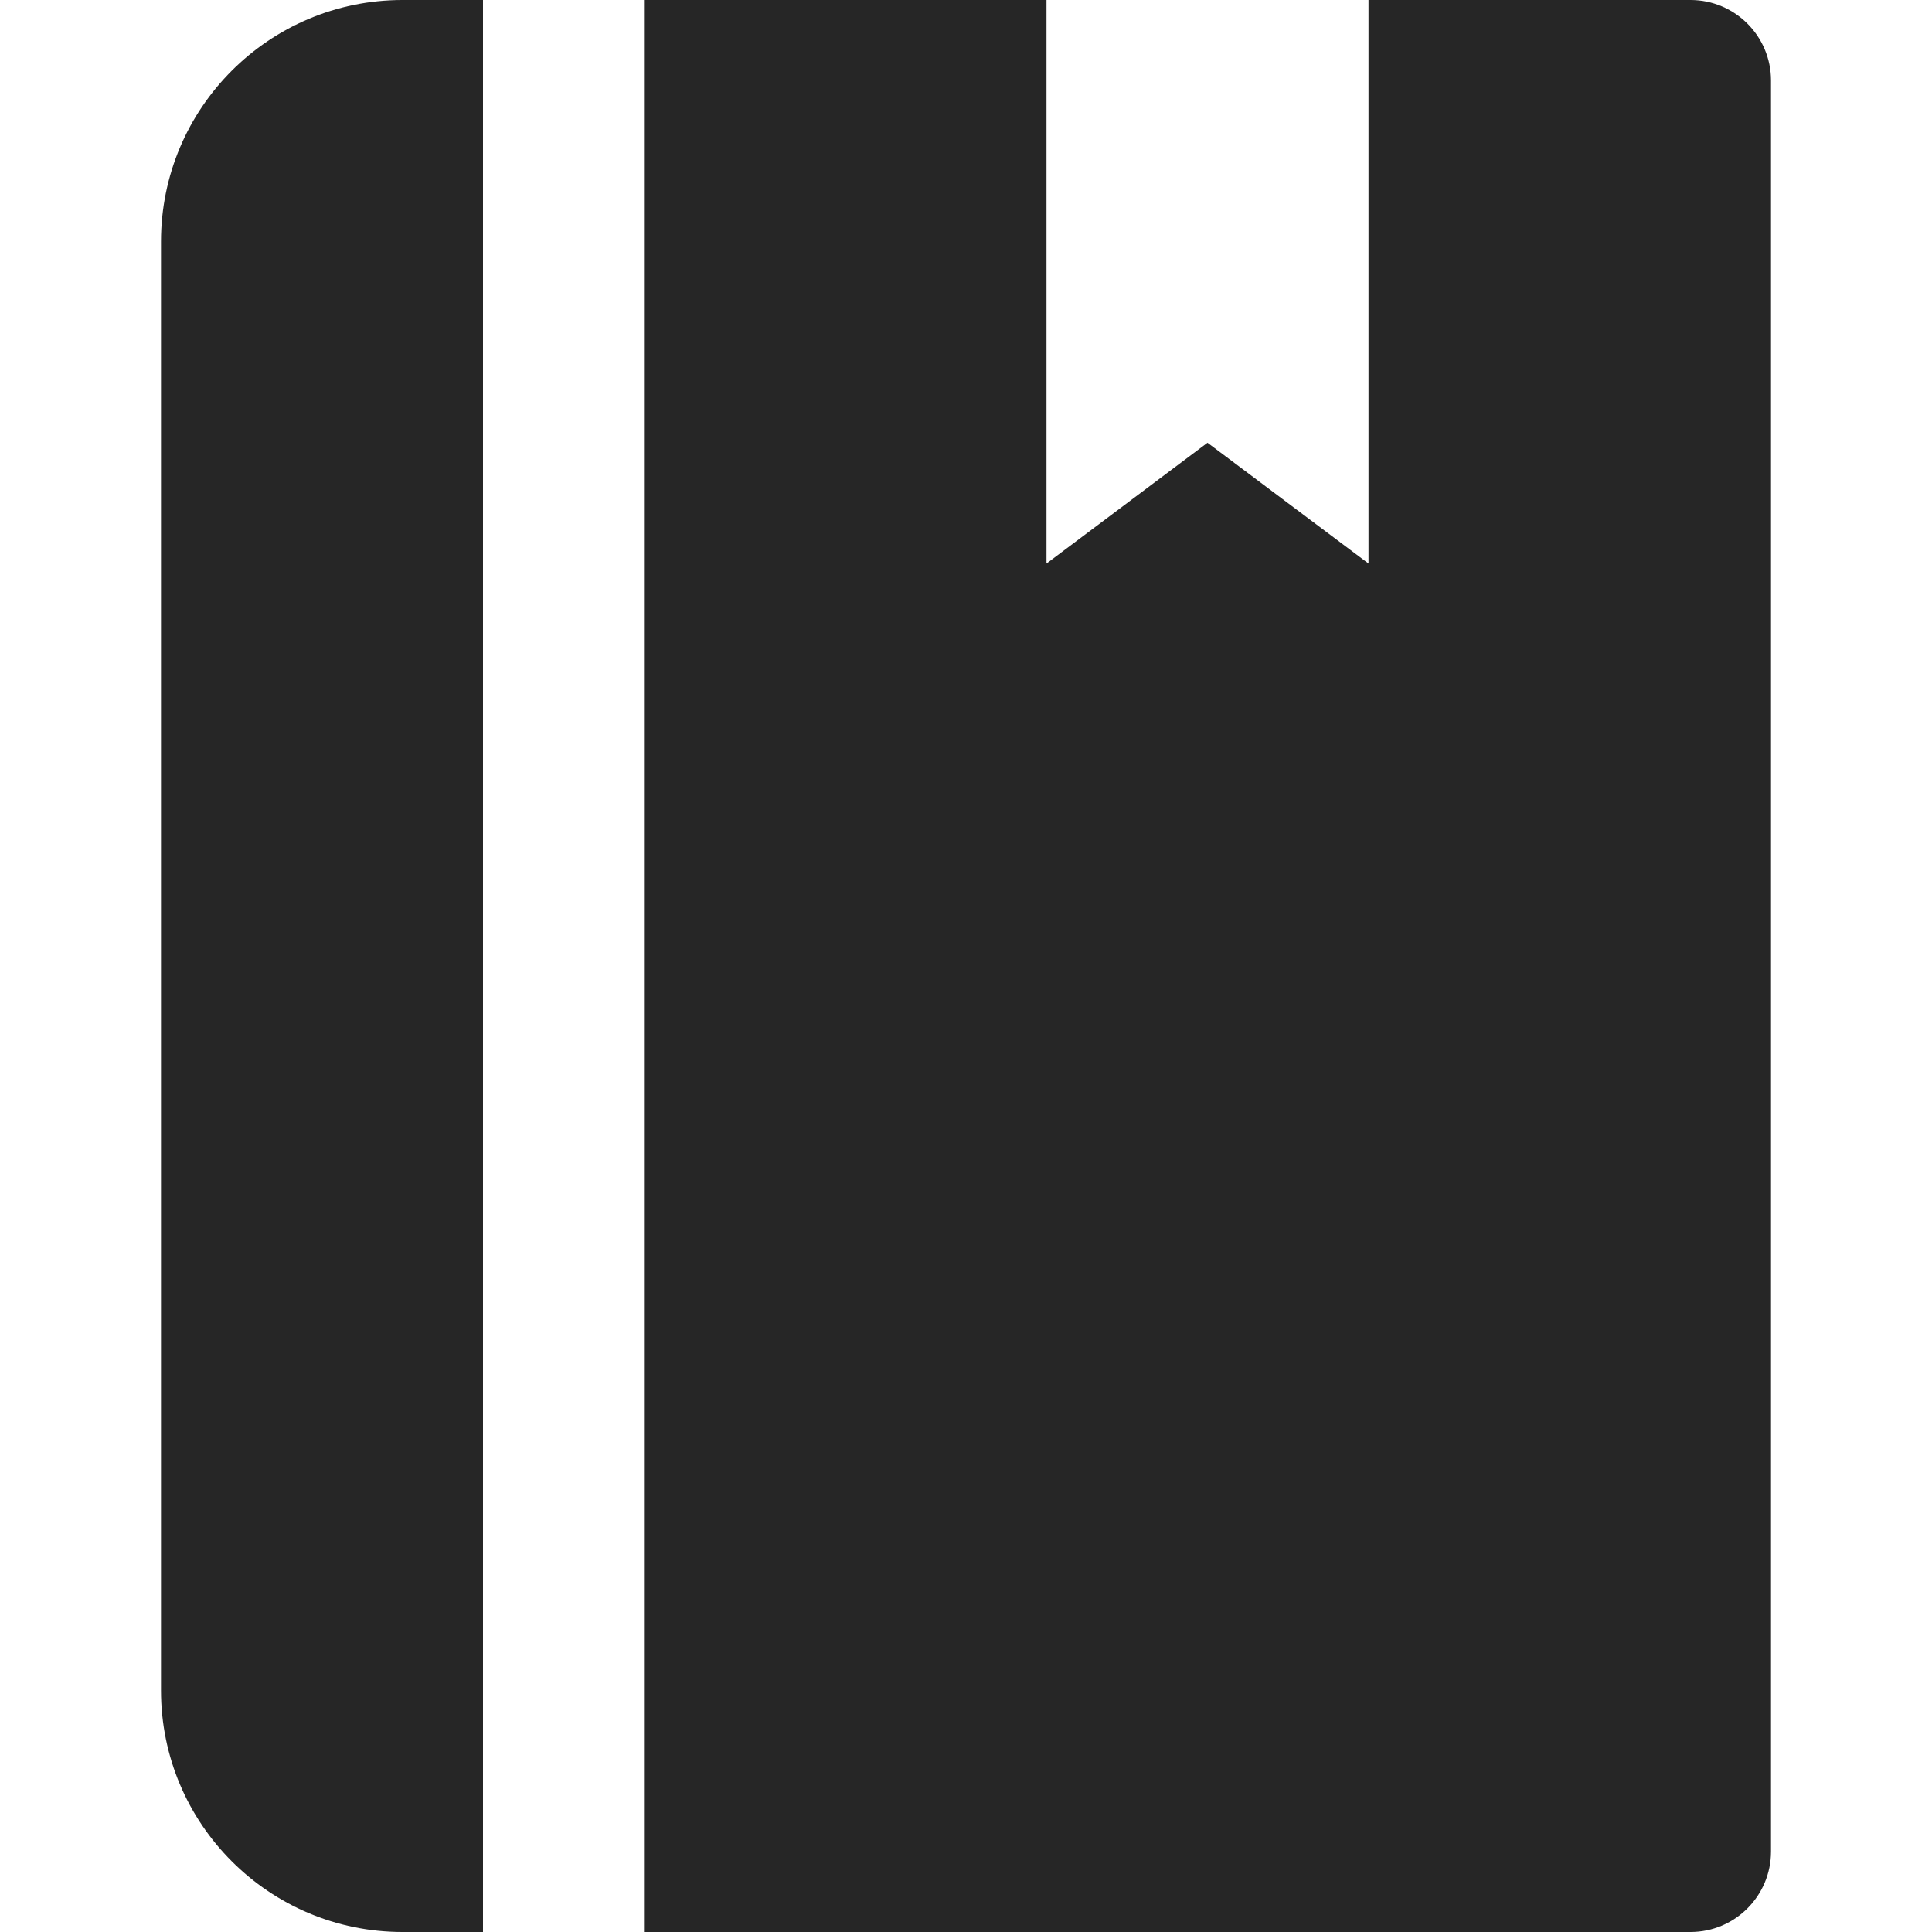
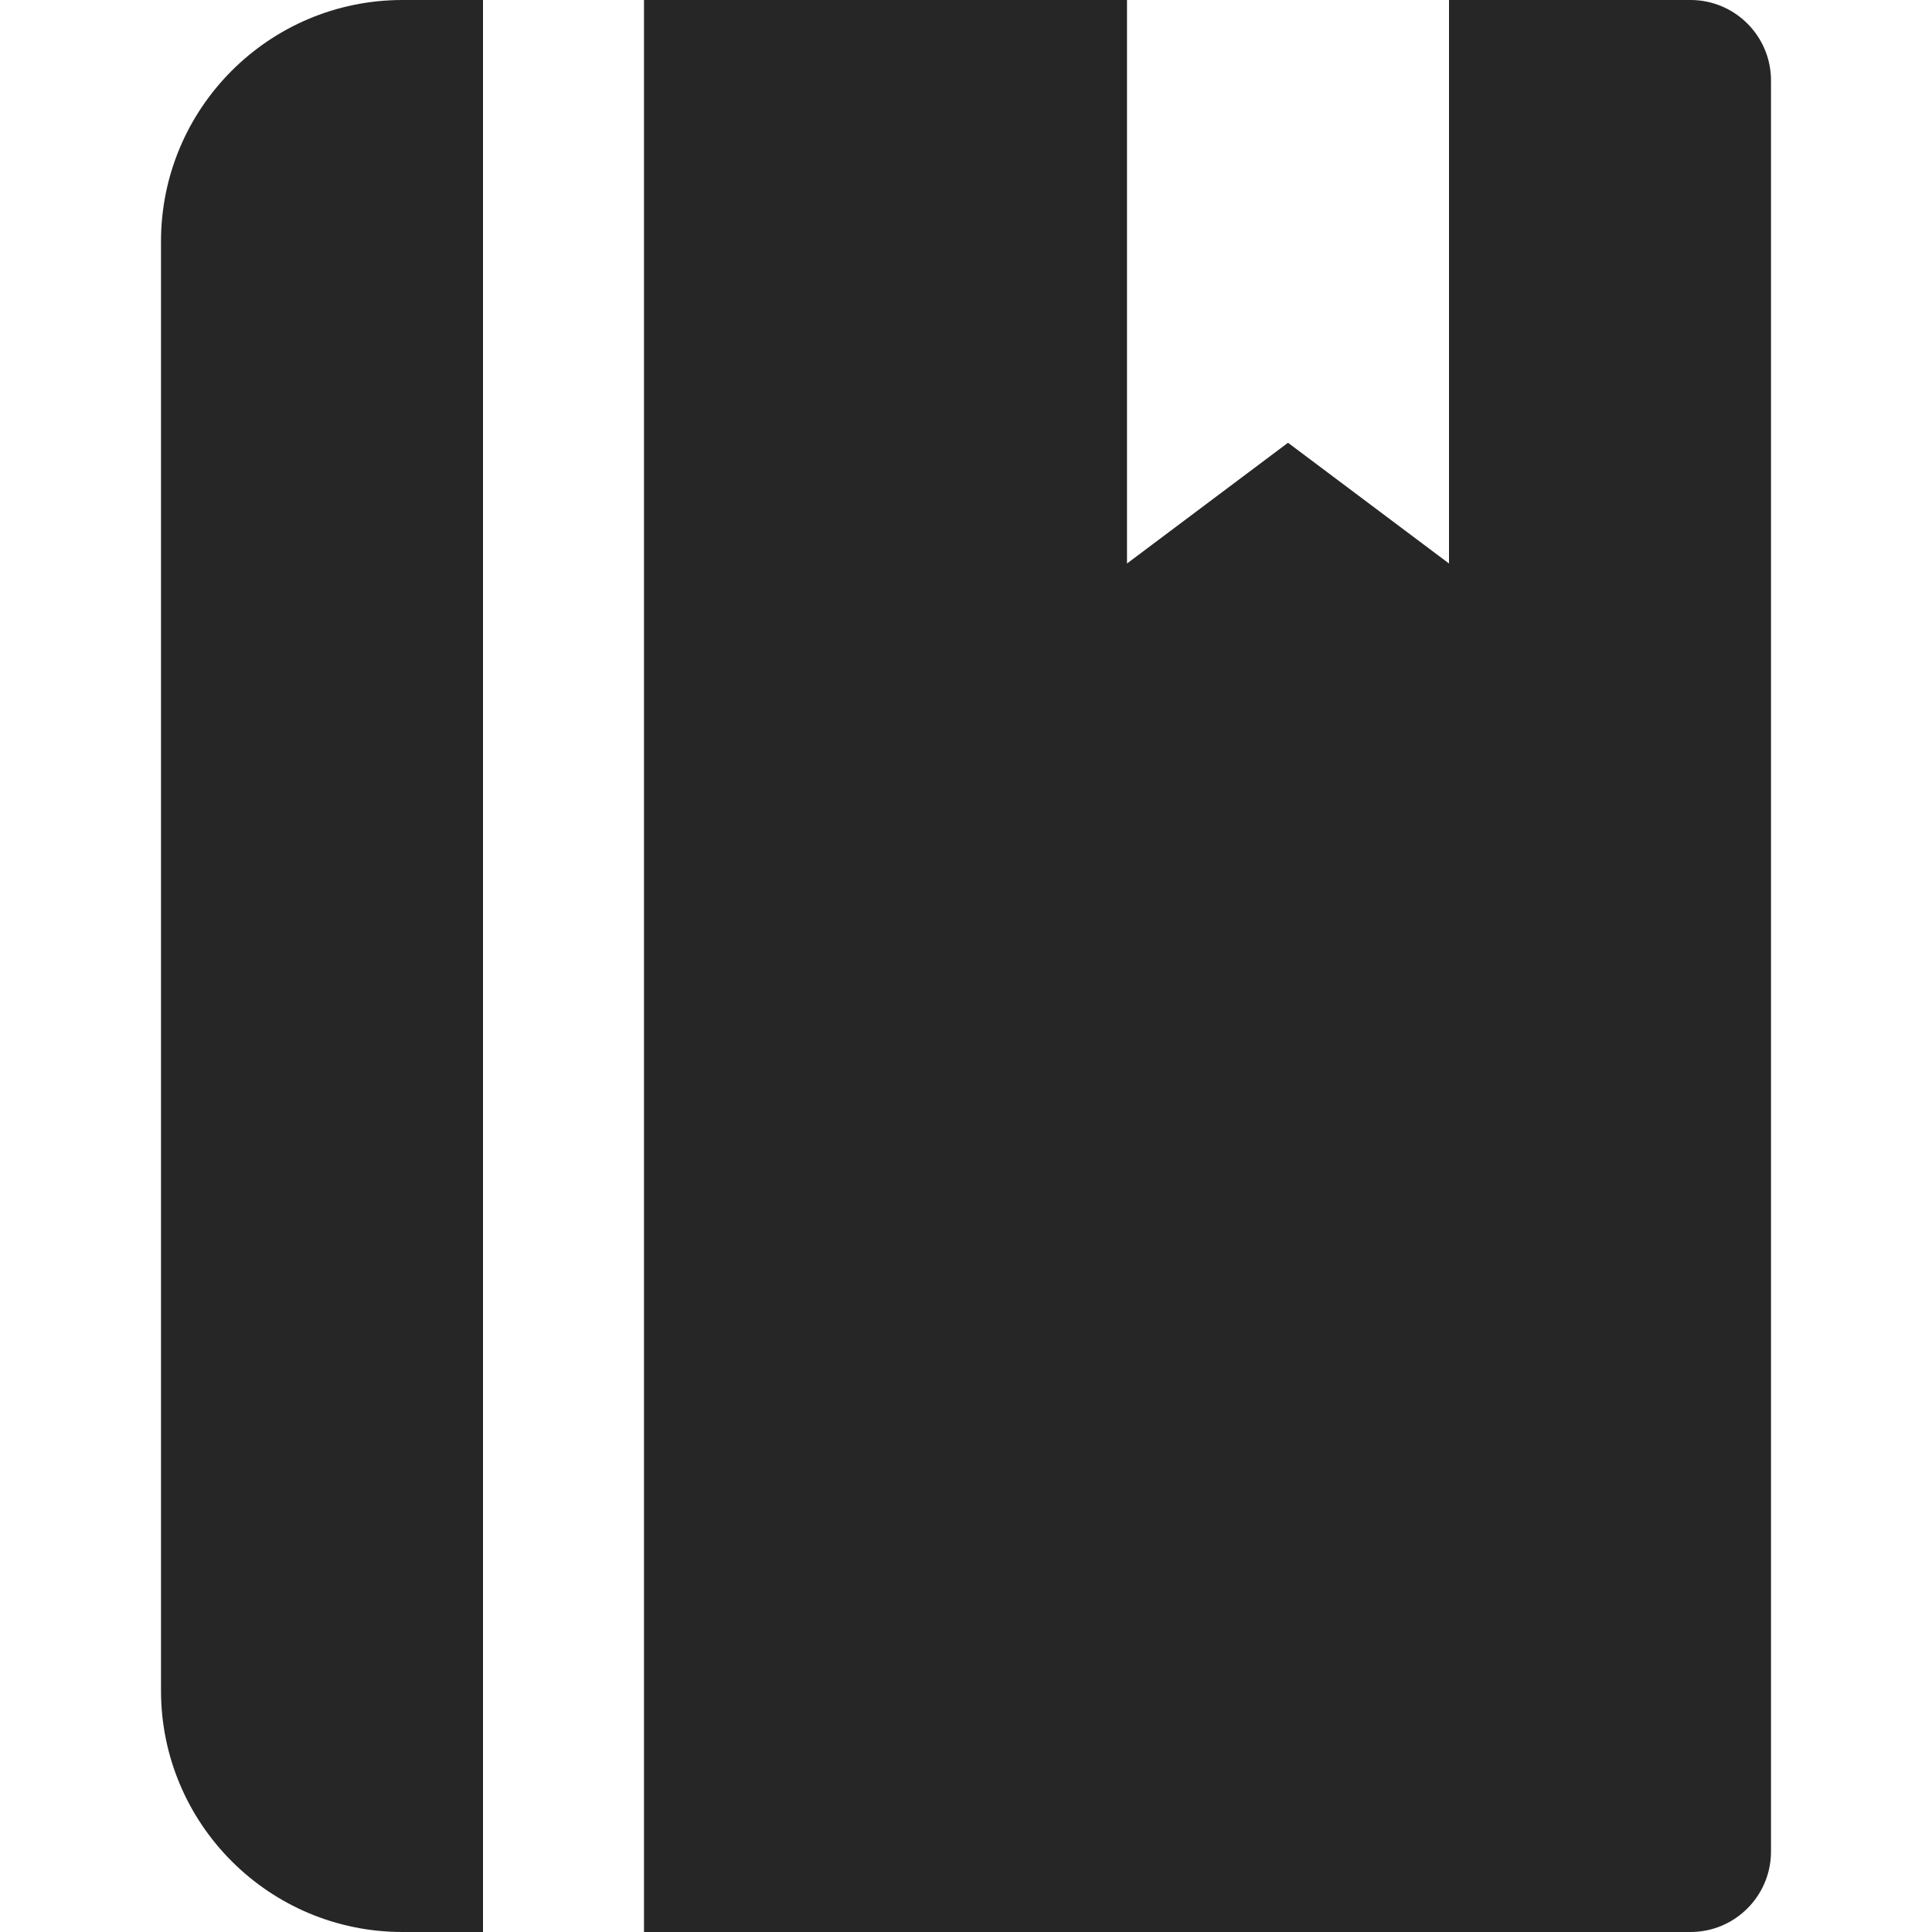
<svg xmlns="http://www.w3.org/2000/svg" width="24" height="24" viewBox="0 0 24 24" fill="none">
-   <path d="M22 23V1C22 0.448 21.552 0 21 0H17V7L15 5.5L13 7V0H8V24H21C21.552 24 22 23.552 22 23Z" fill="black" fill-opacity="0.851" />
+   <path d="M22 23V1C22 0.448 21.552 0 21 0H18V7L16 5.5L14 7V0H8V24H21C21.552 24 22 23.552 22 23Z" fill="black" fill-opacity="0.851" />
  <path d="M2 21V3C2 1.343 3.343 0 5 0H6V24H5C3.343 24 2 22.657 2 21Z" fill="black" fill-opacity="0.851" />
</svg>
